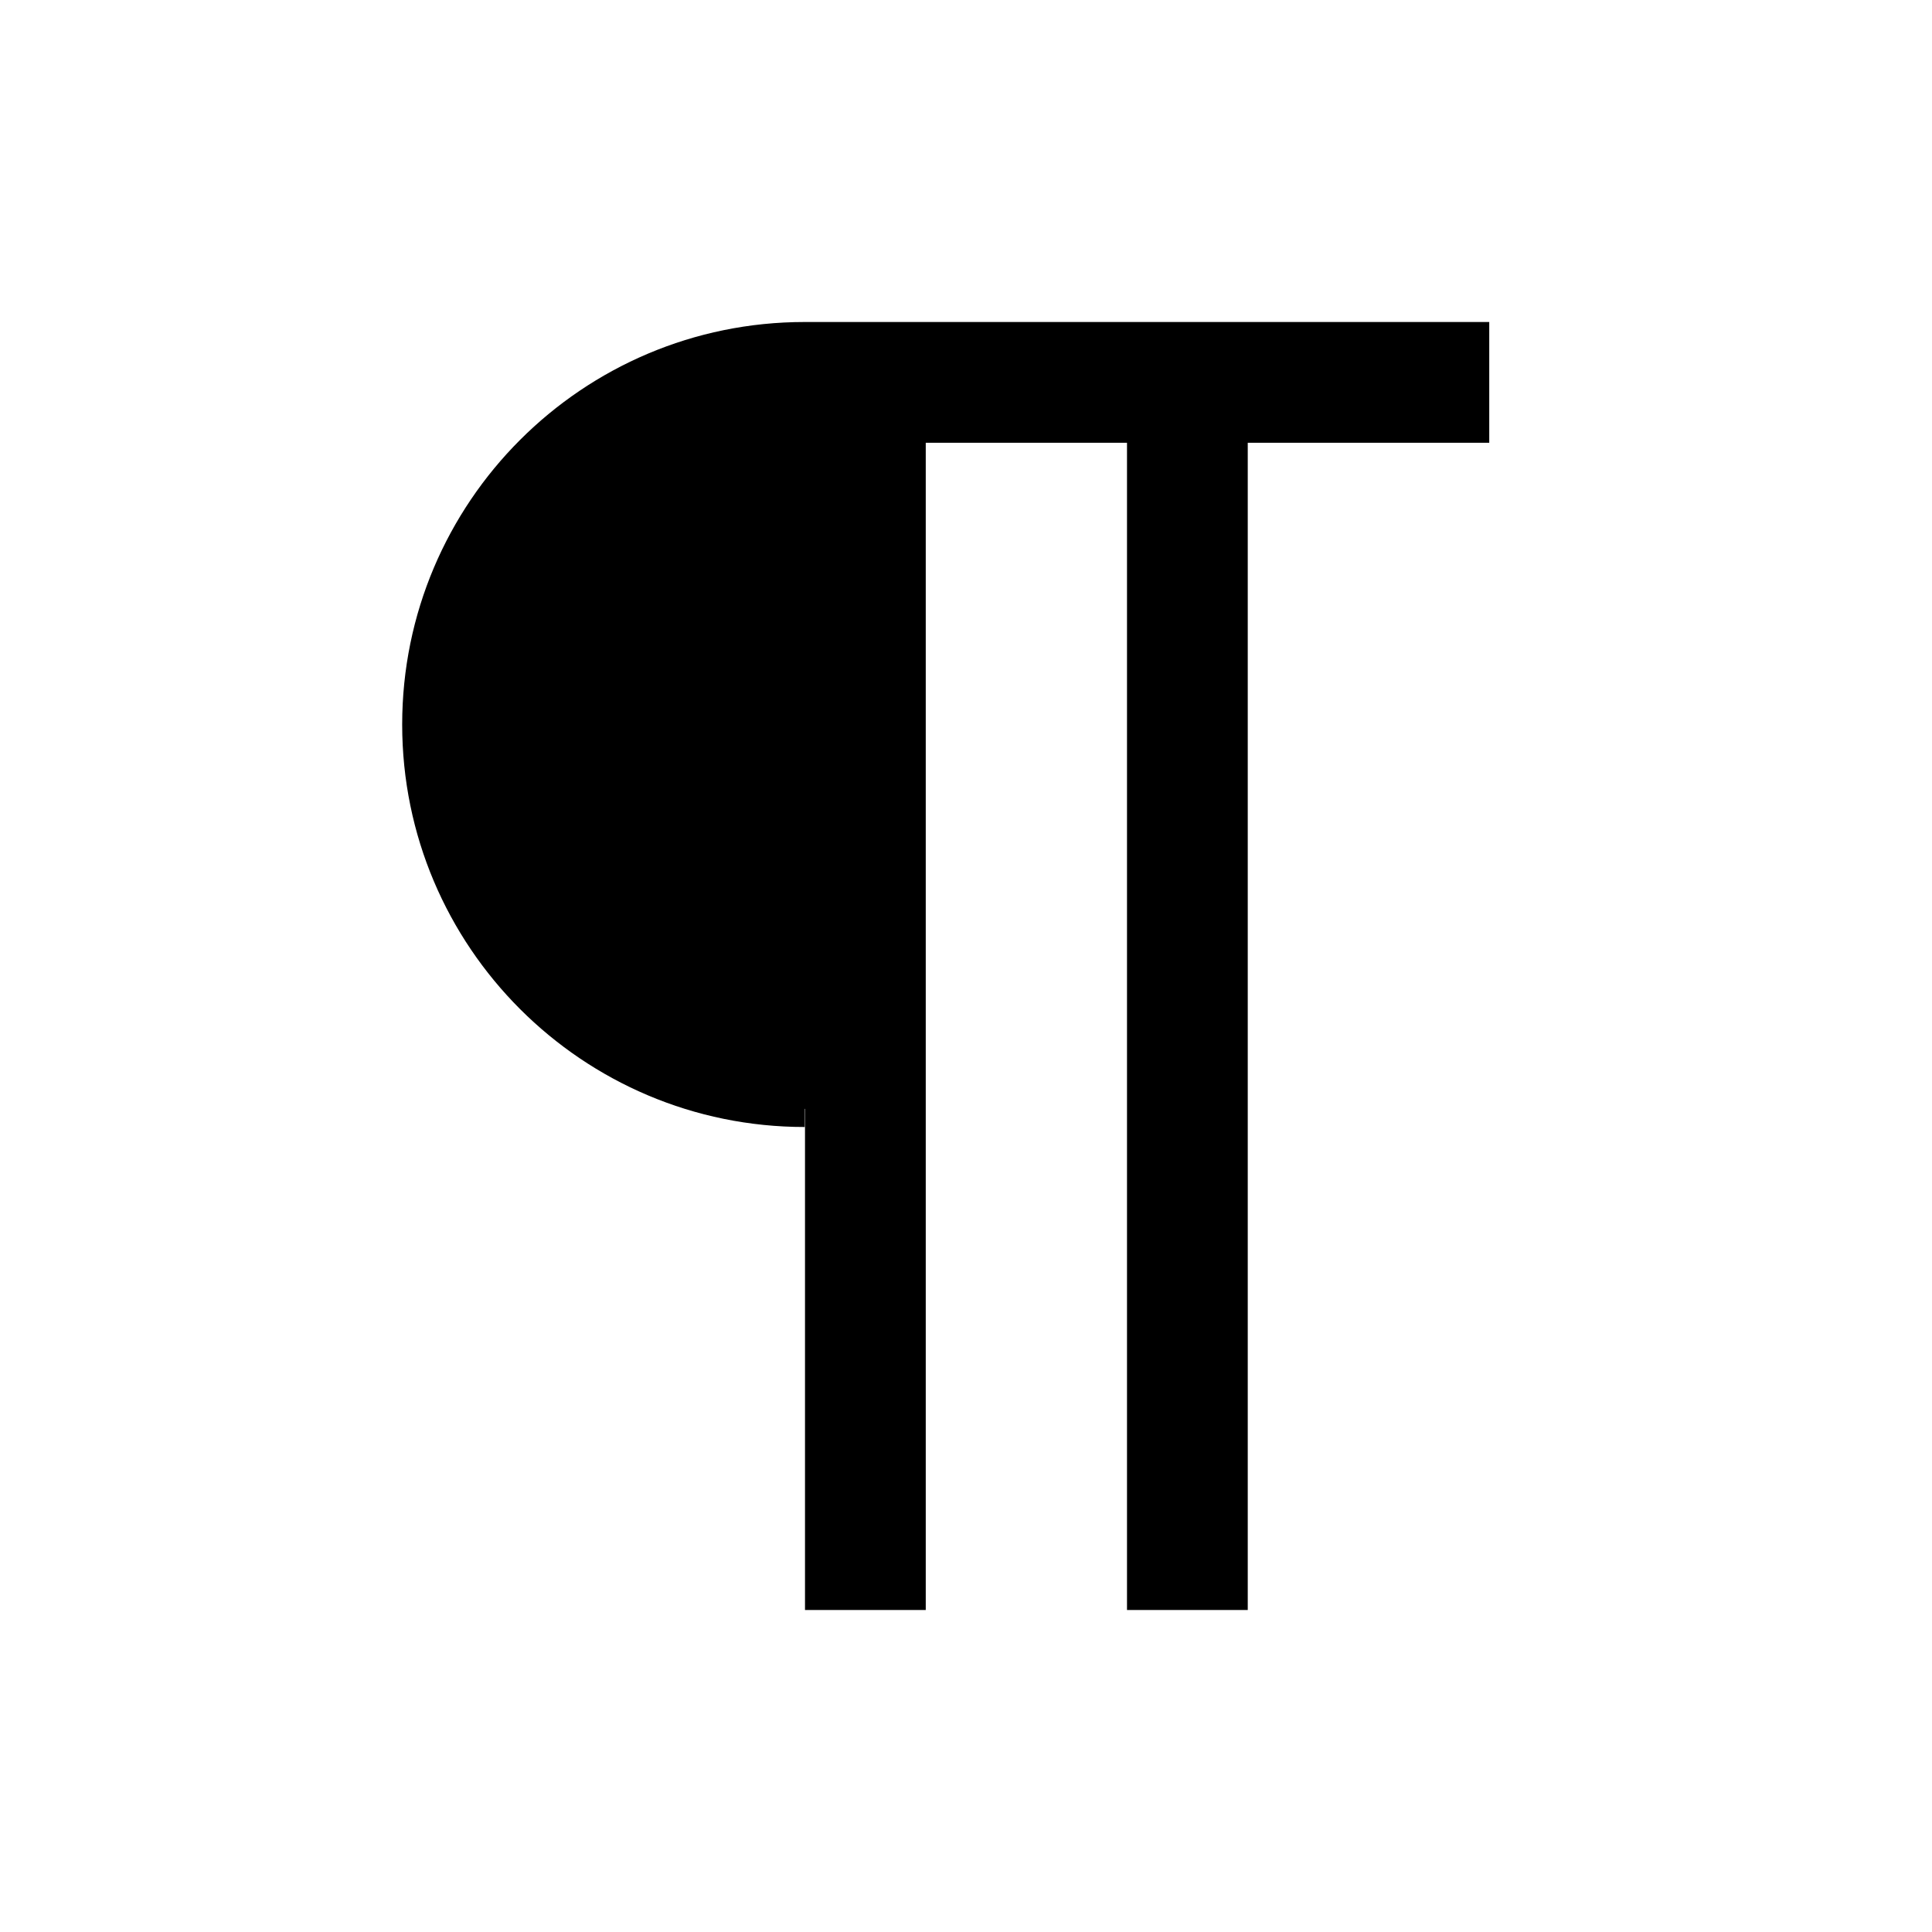
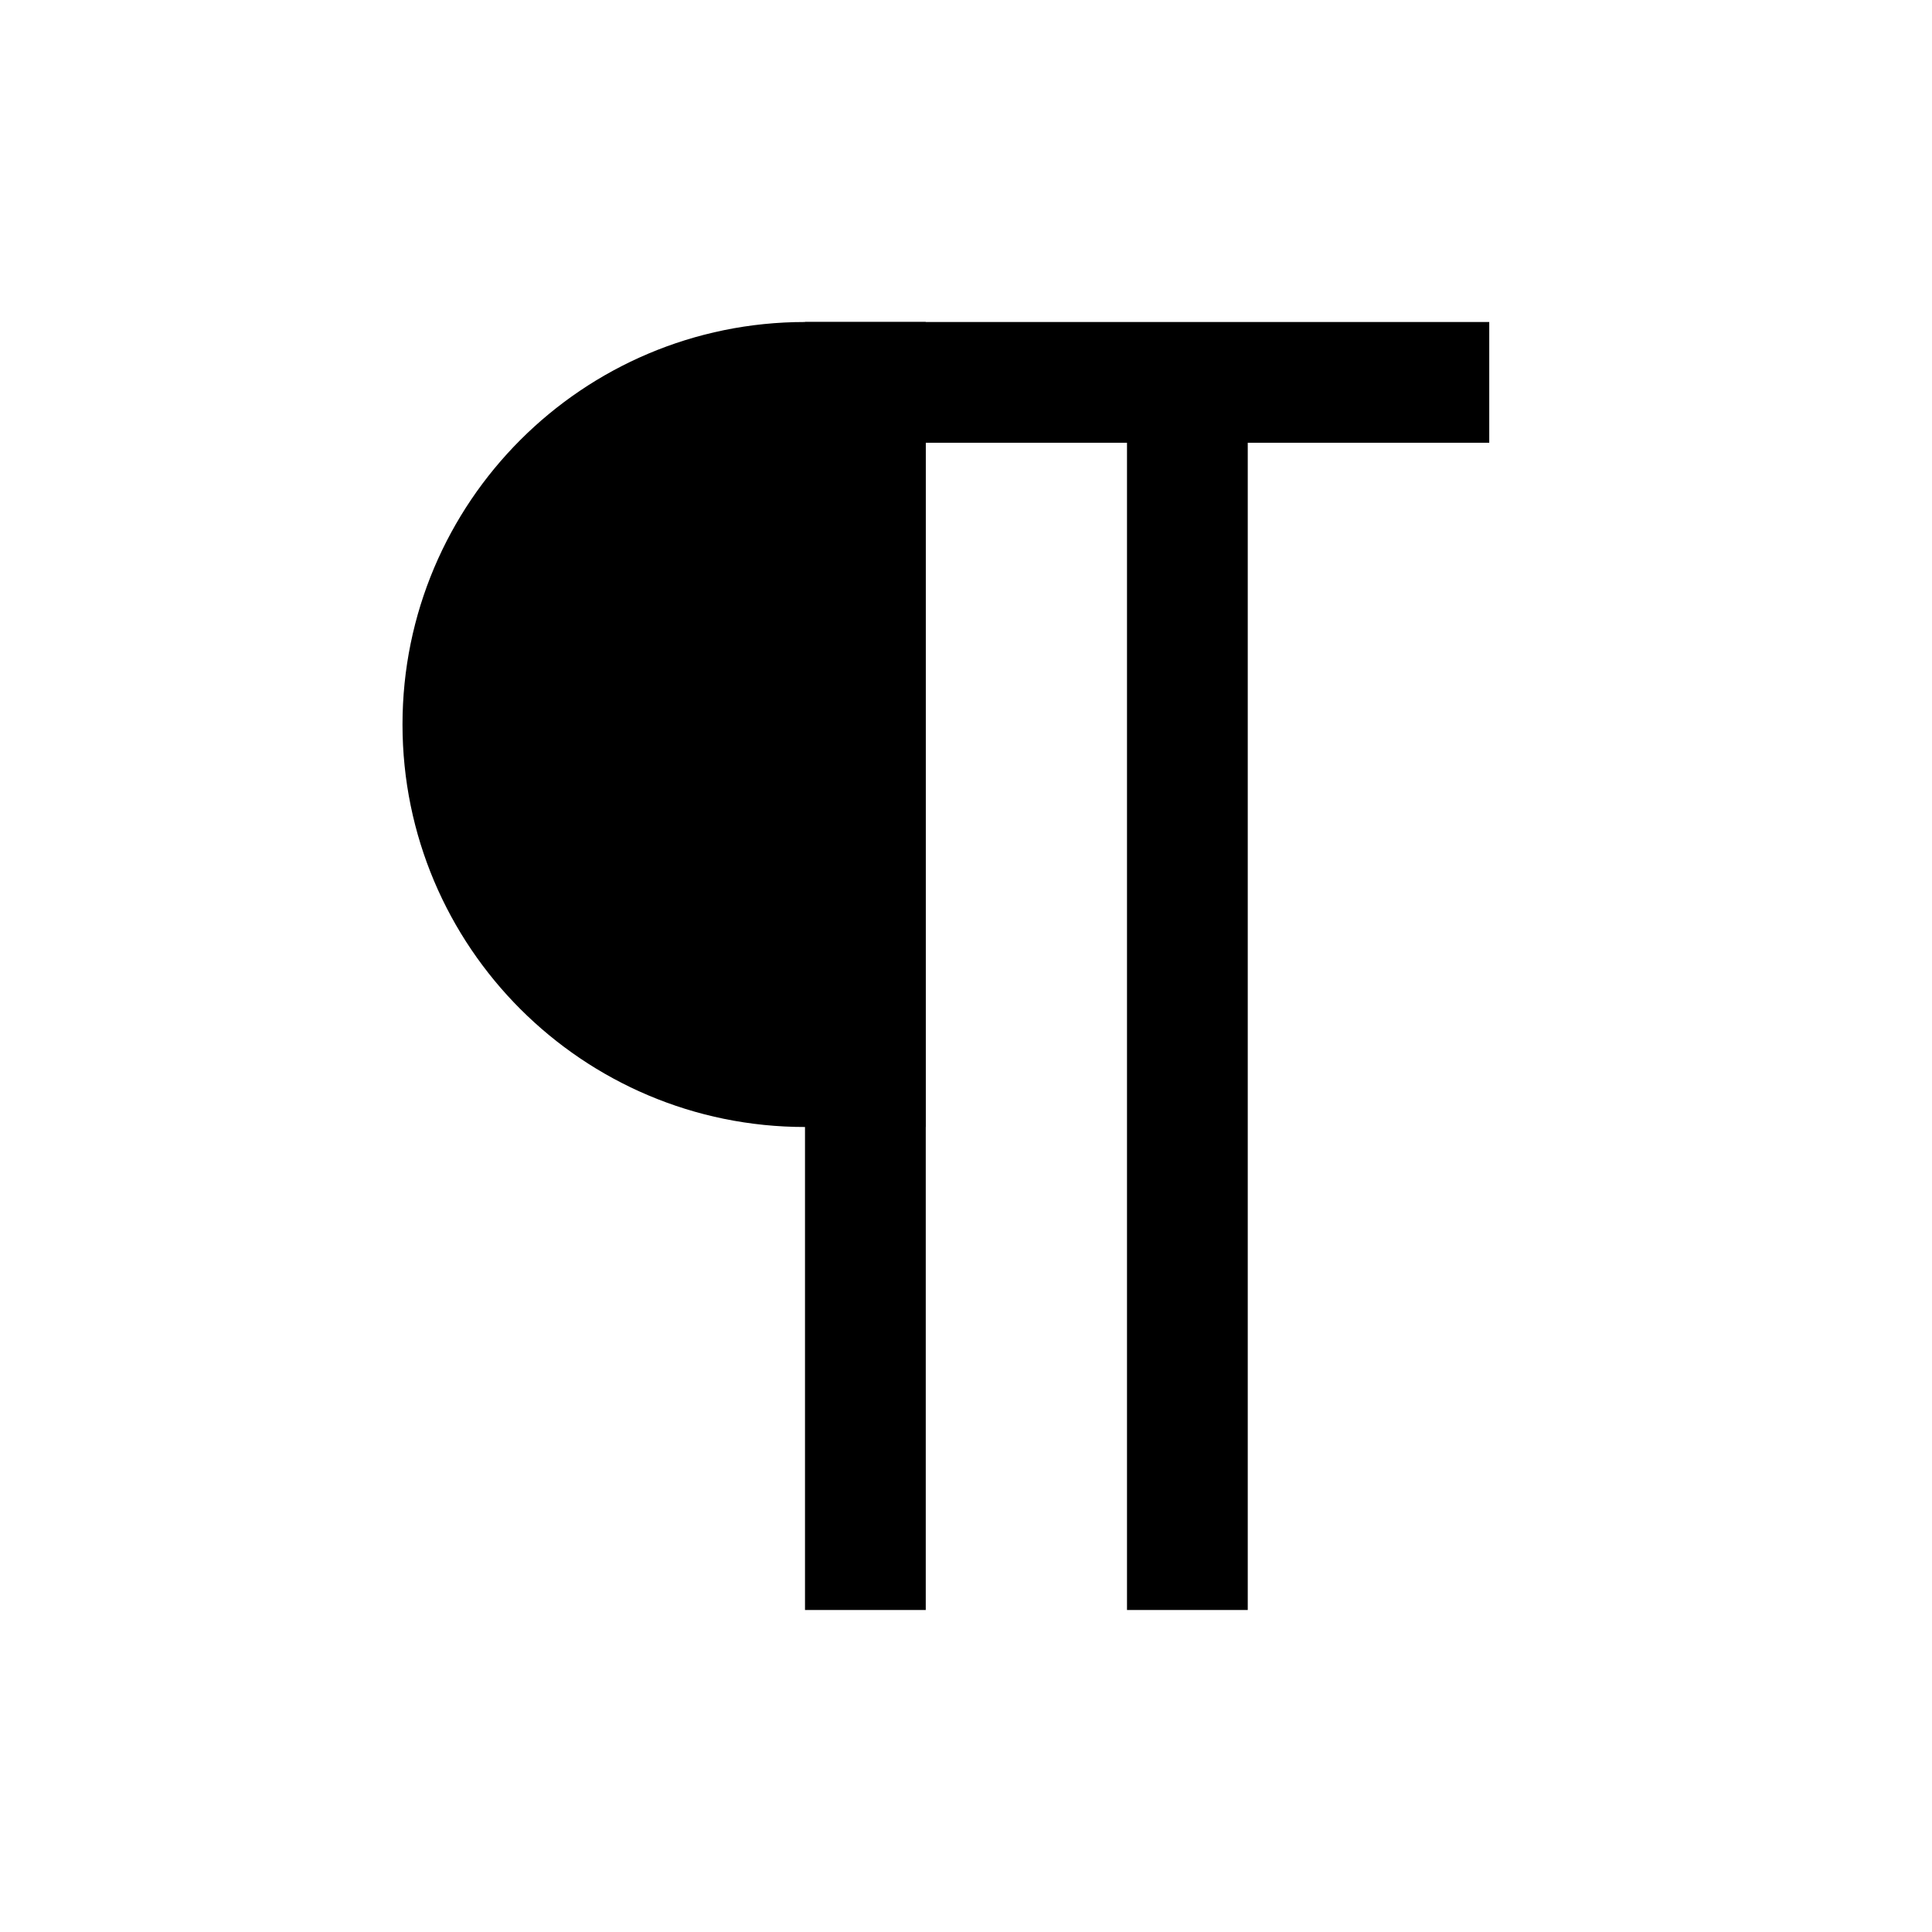
- <svg xmlns="http://www.w3.org/2000/svg" viewBox="0 0 24 24" fill="currentColor">
-   <path d="m9.996 14v-.225l.004 0v6.225h1.5v-14.5h2.5v14.5h1.5v-14.5h3v-1.5h-8.504c-2.761 0-5 2.239-5 5 0 2.761 2.239 5 5 5z" />
+ <svg xmlns="http://www.w3.org/2000/svg" viewBox="0 0 24 24" style="fill: none" stroke="currentColor" stroke-width="1.5">
+   <path d="M10.75 20V4.75L14.75 4.75M14.75 20V4.75M14.75 4.75H18.5" />
+   <path d="M5.75 9C5.75 11.347 7.653 13.25 10 13.25H10.75V4.75H10C7.653 4.75 5.75 6.653 5.75 9Z" fill="currentColor" />
</svg>
